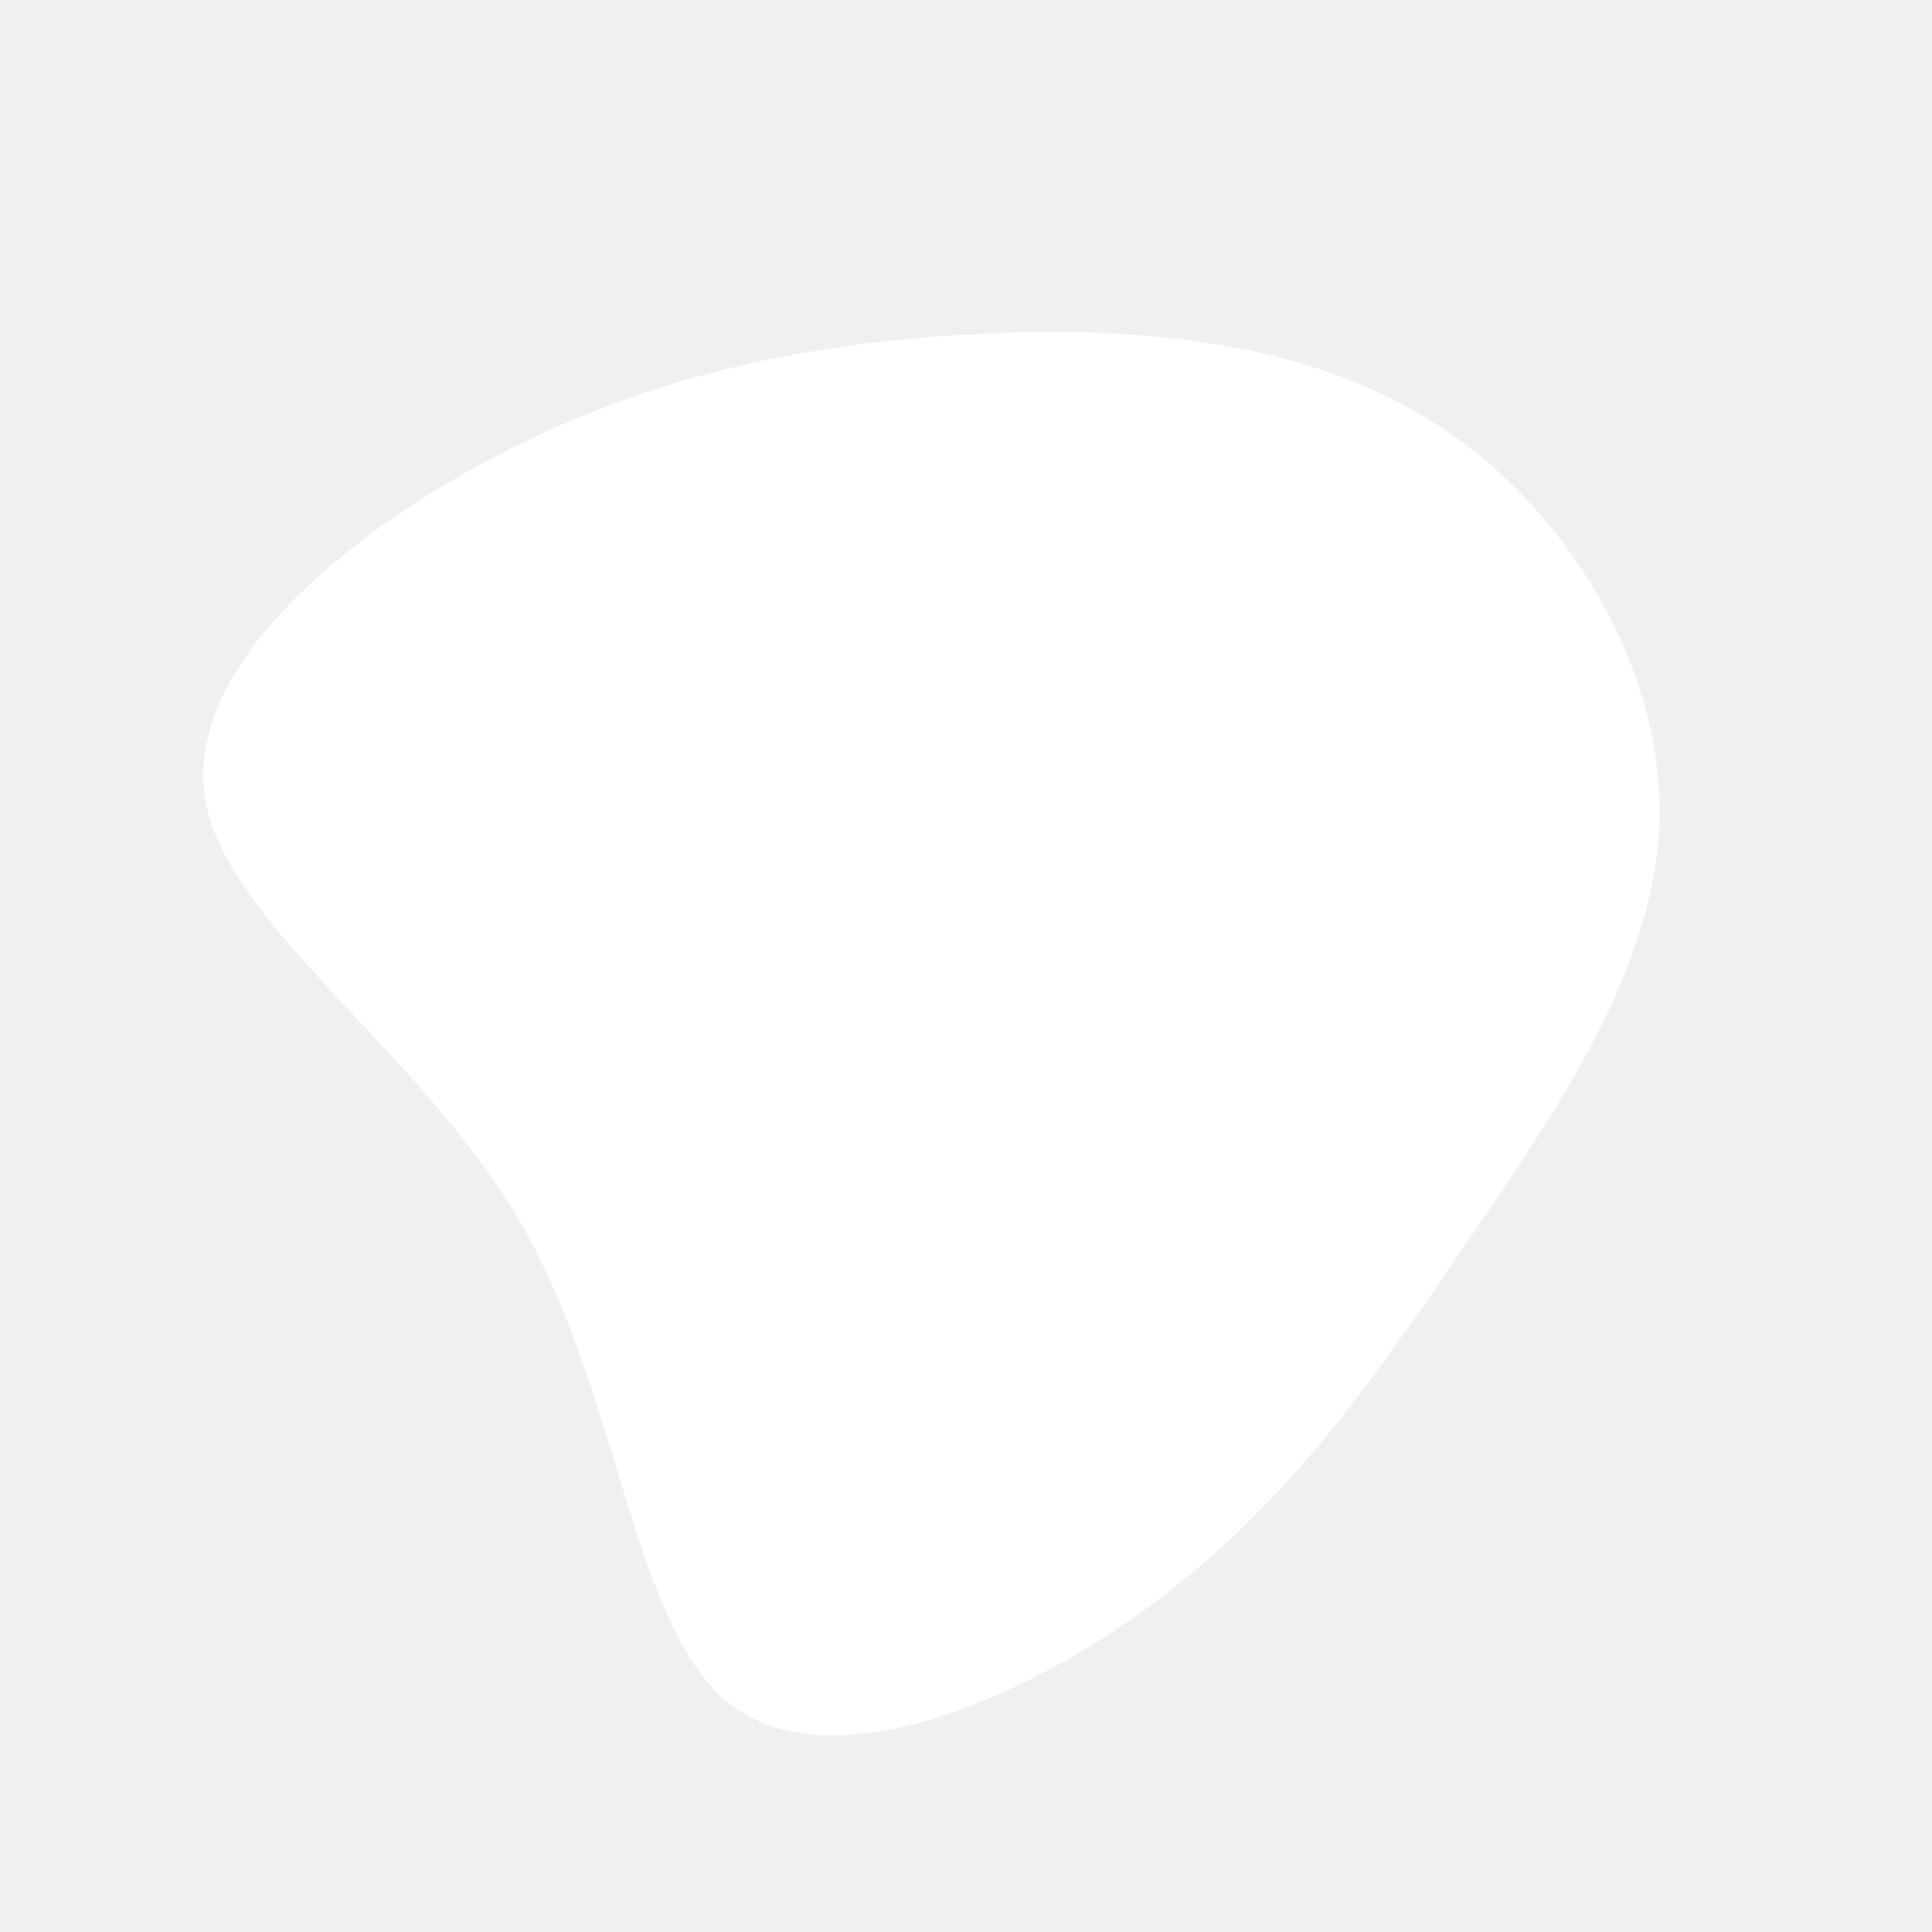
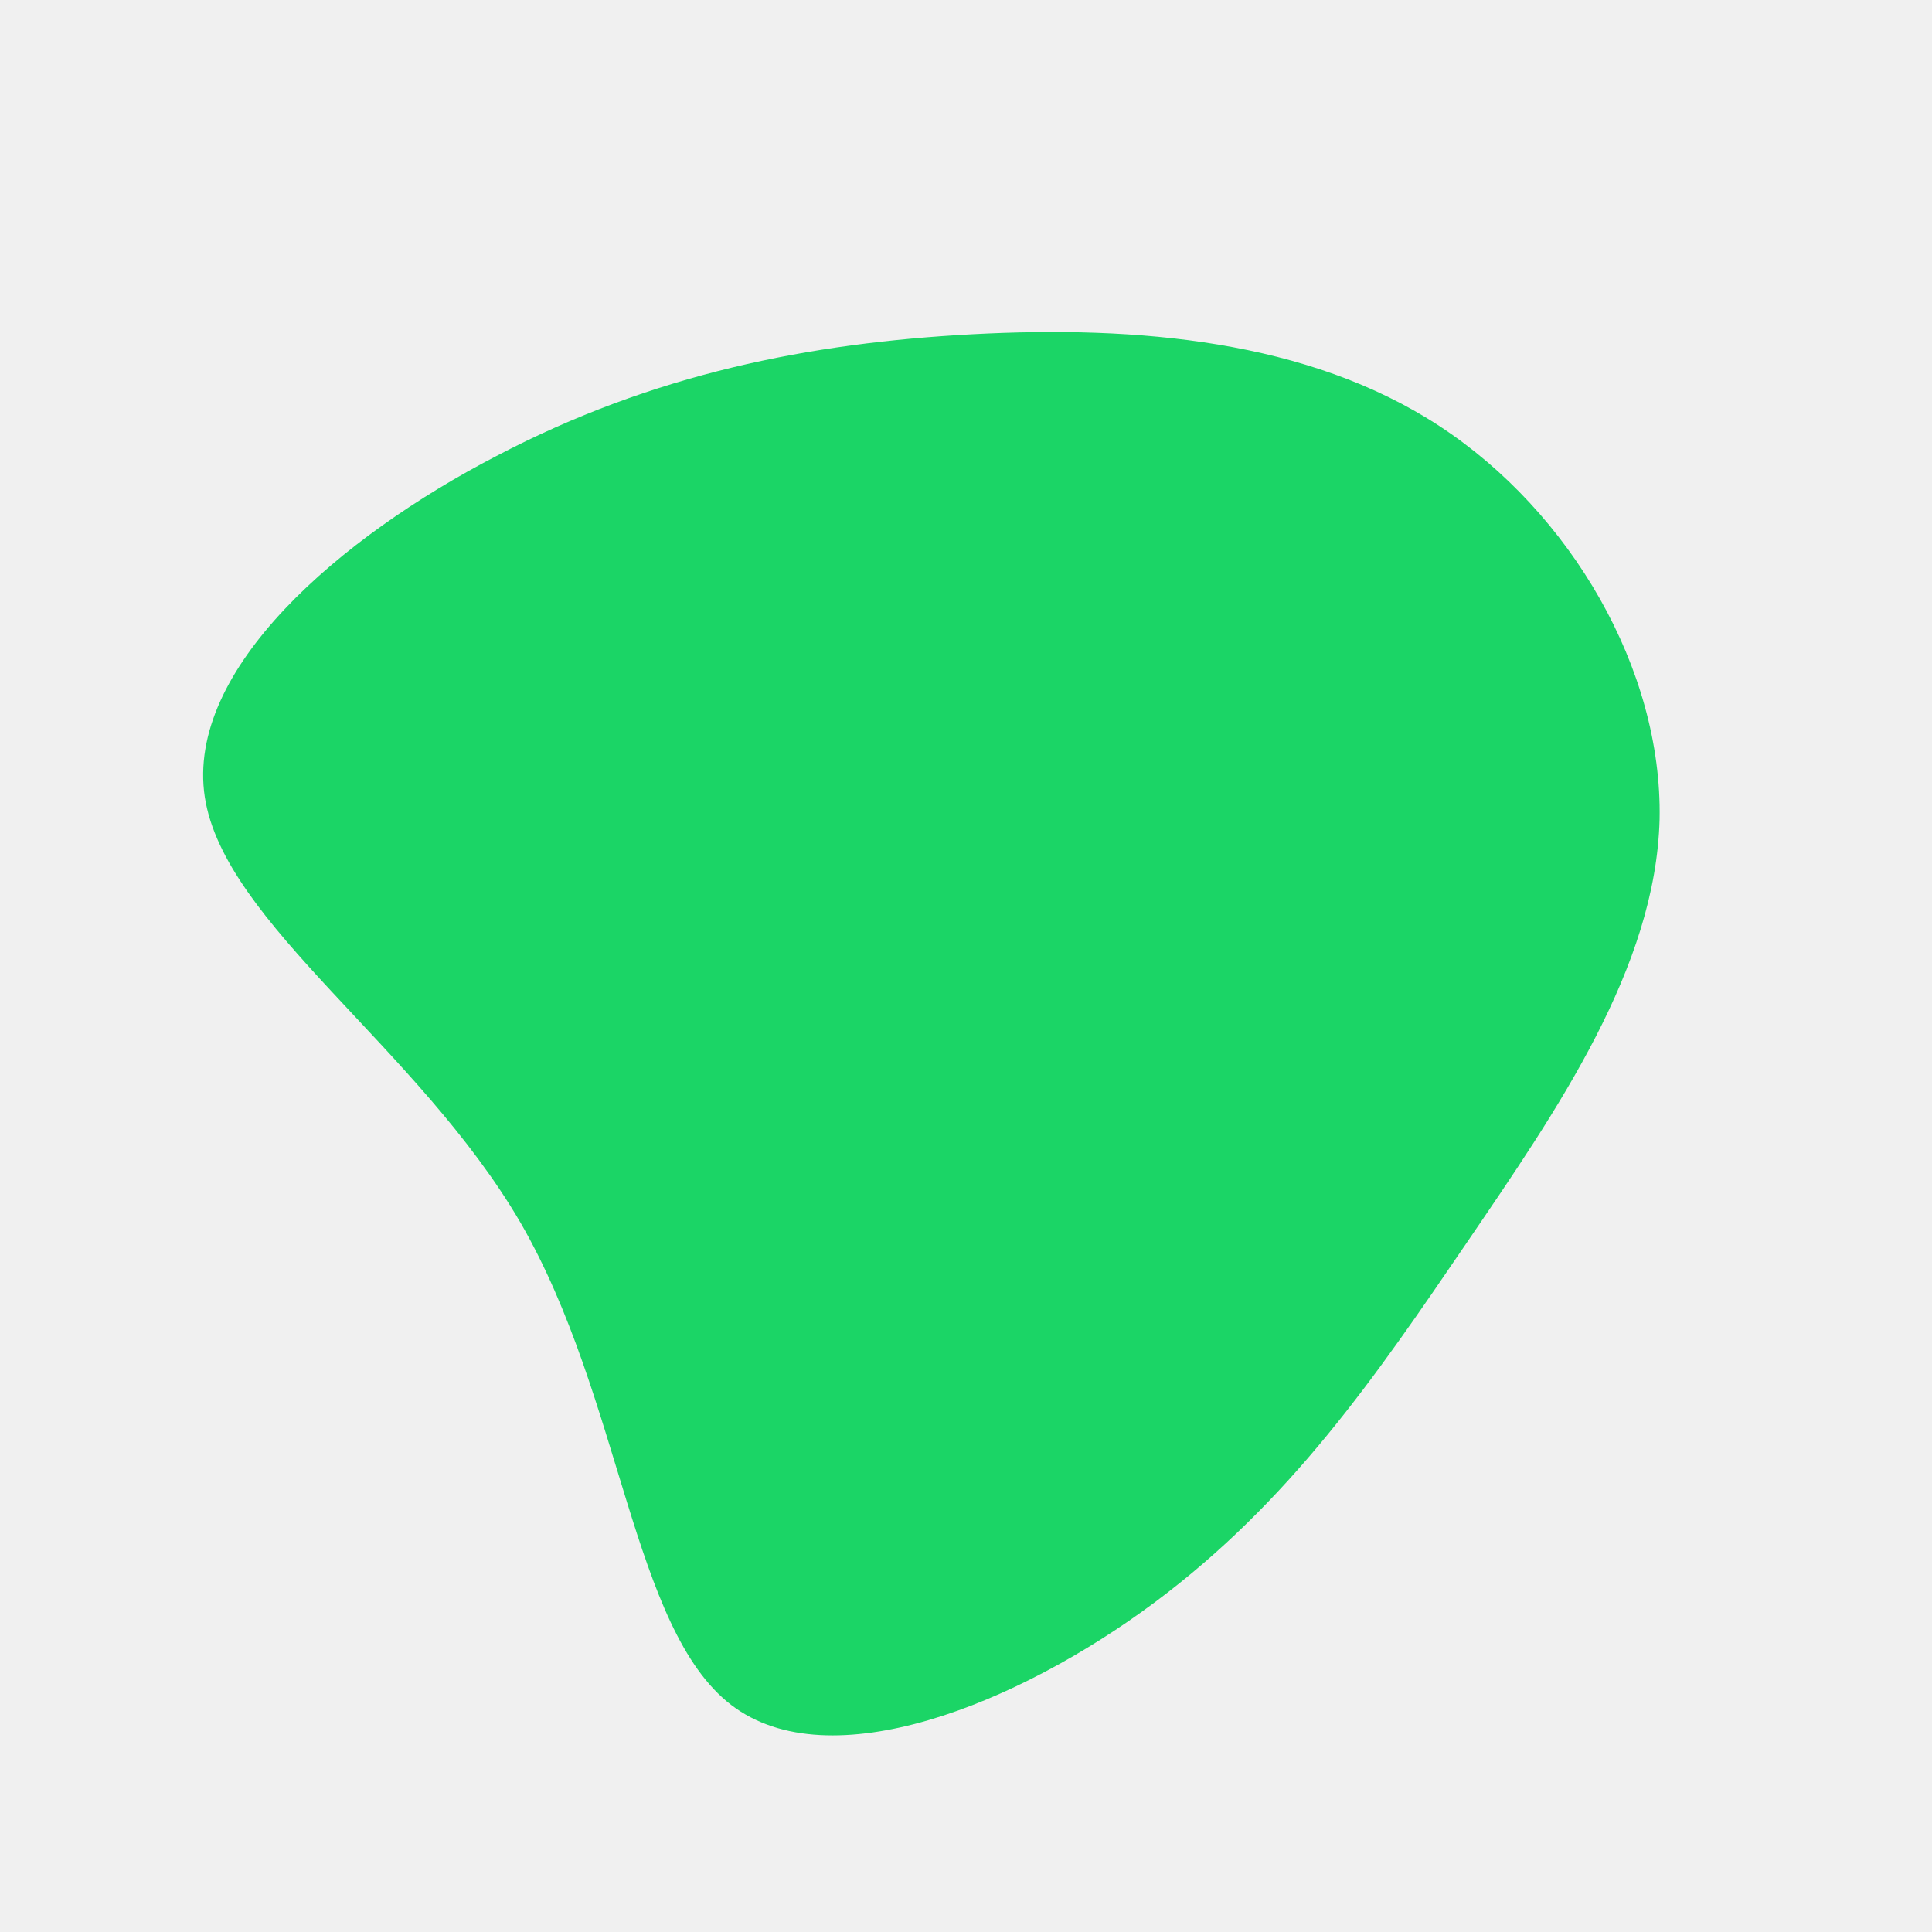
<svg xmlns="http://www.w3.org/2000/svg" viewBox="0 0 200 200">
-   <path fill="#FFFFFF" d="M49,-55.9C62.6,-47,72.1,-30.7,71.8,-15.2C71.4,0.2,61.2,14.9,51.8,28.7C42.4,42.5,33.6,55.4,19.5,65.9C5.4,76.4,-14.1,84.3,-24.3,76.5C-34.6,68.6,-35.6,44.8,-46.1,26.6C-56.7,8.4,-76.8,-4.4,-78.8,-17.5C-80.8,-30.7,-64.8,-44.4,-48.6,-52.8C-32.4,-61.3,-16.2,-64.5,0.7,-65.4C17.7,-66.3,35.4,-64.8,49,-55.9Z" transform="translate(100 100)" />
+   <path fill="#1bd566" d="M49,-55.9C62.6,-47,72.1,-30.7,71.8,-15.2C71.4,0.2,61.2,14.9,51.8,28.7C42.4,42.5,33.6,55.4,19.5,65.9C5.4,76.4,-14.1,84.3,-24.3,76.5C-34.6,68.6,-35.6,44.8,-46.1,26.6C-56.7,8.4,-76.8,-4.4,-78.8,-17.5C-80.8,-30.7,-64.8,-44.4,-48.6,-52.8C-32.4,-61.3,-16.2,-64.5,0.7,-65.4C17.7,-66.3,35.4,-64.8,49,-55.9Z" transform="translate(100 100)" />
</svg>
